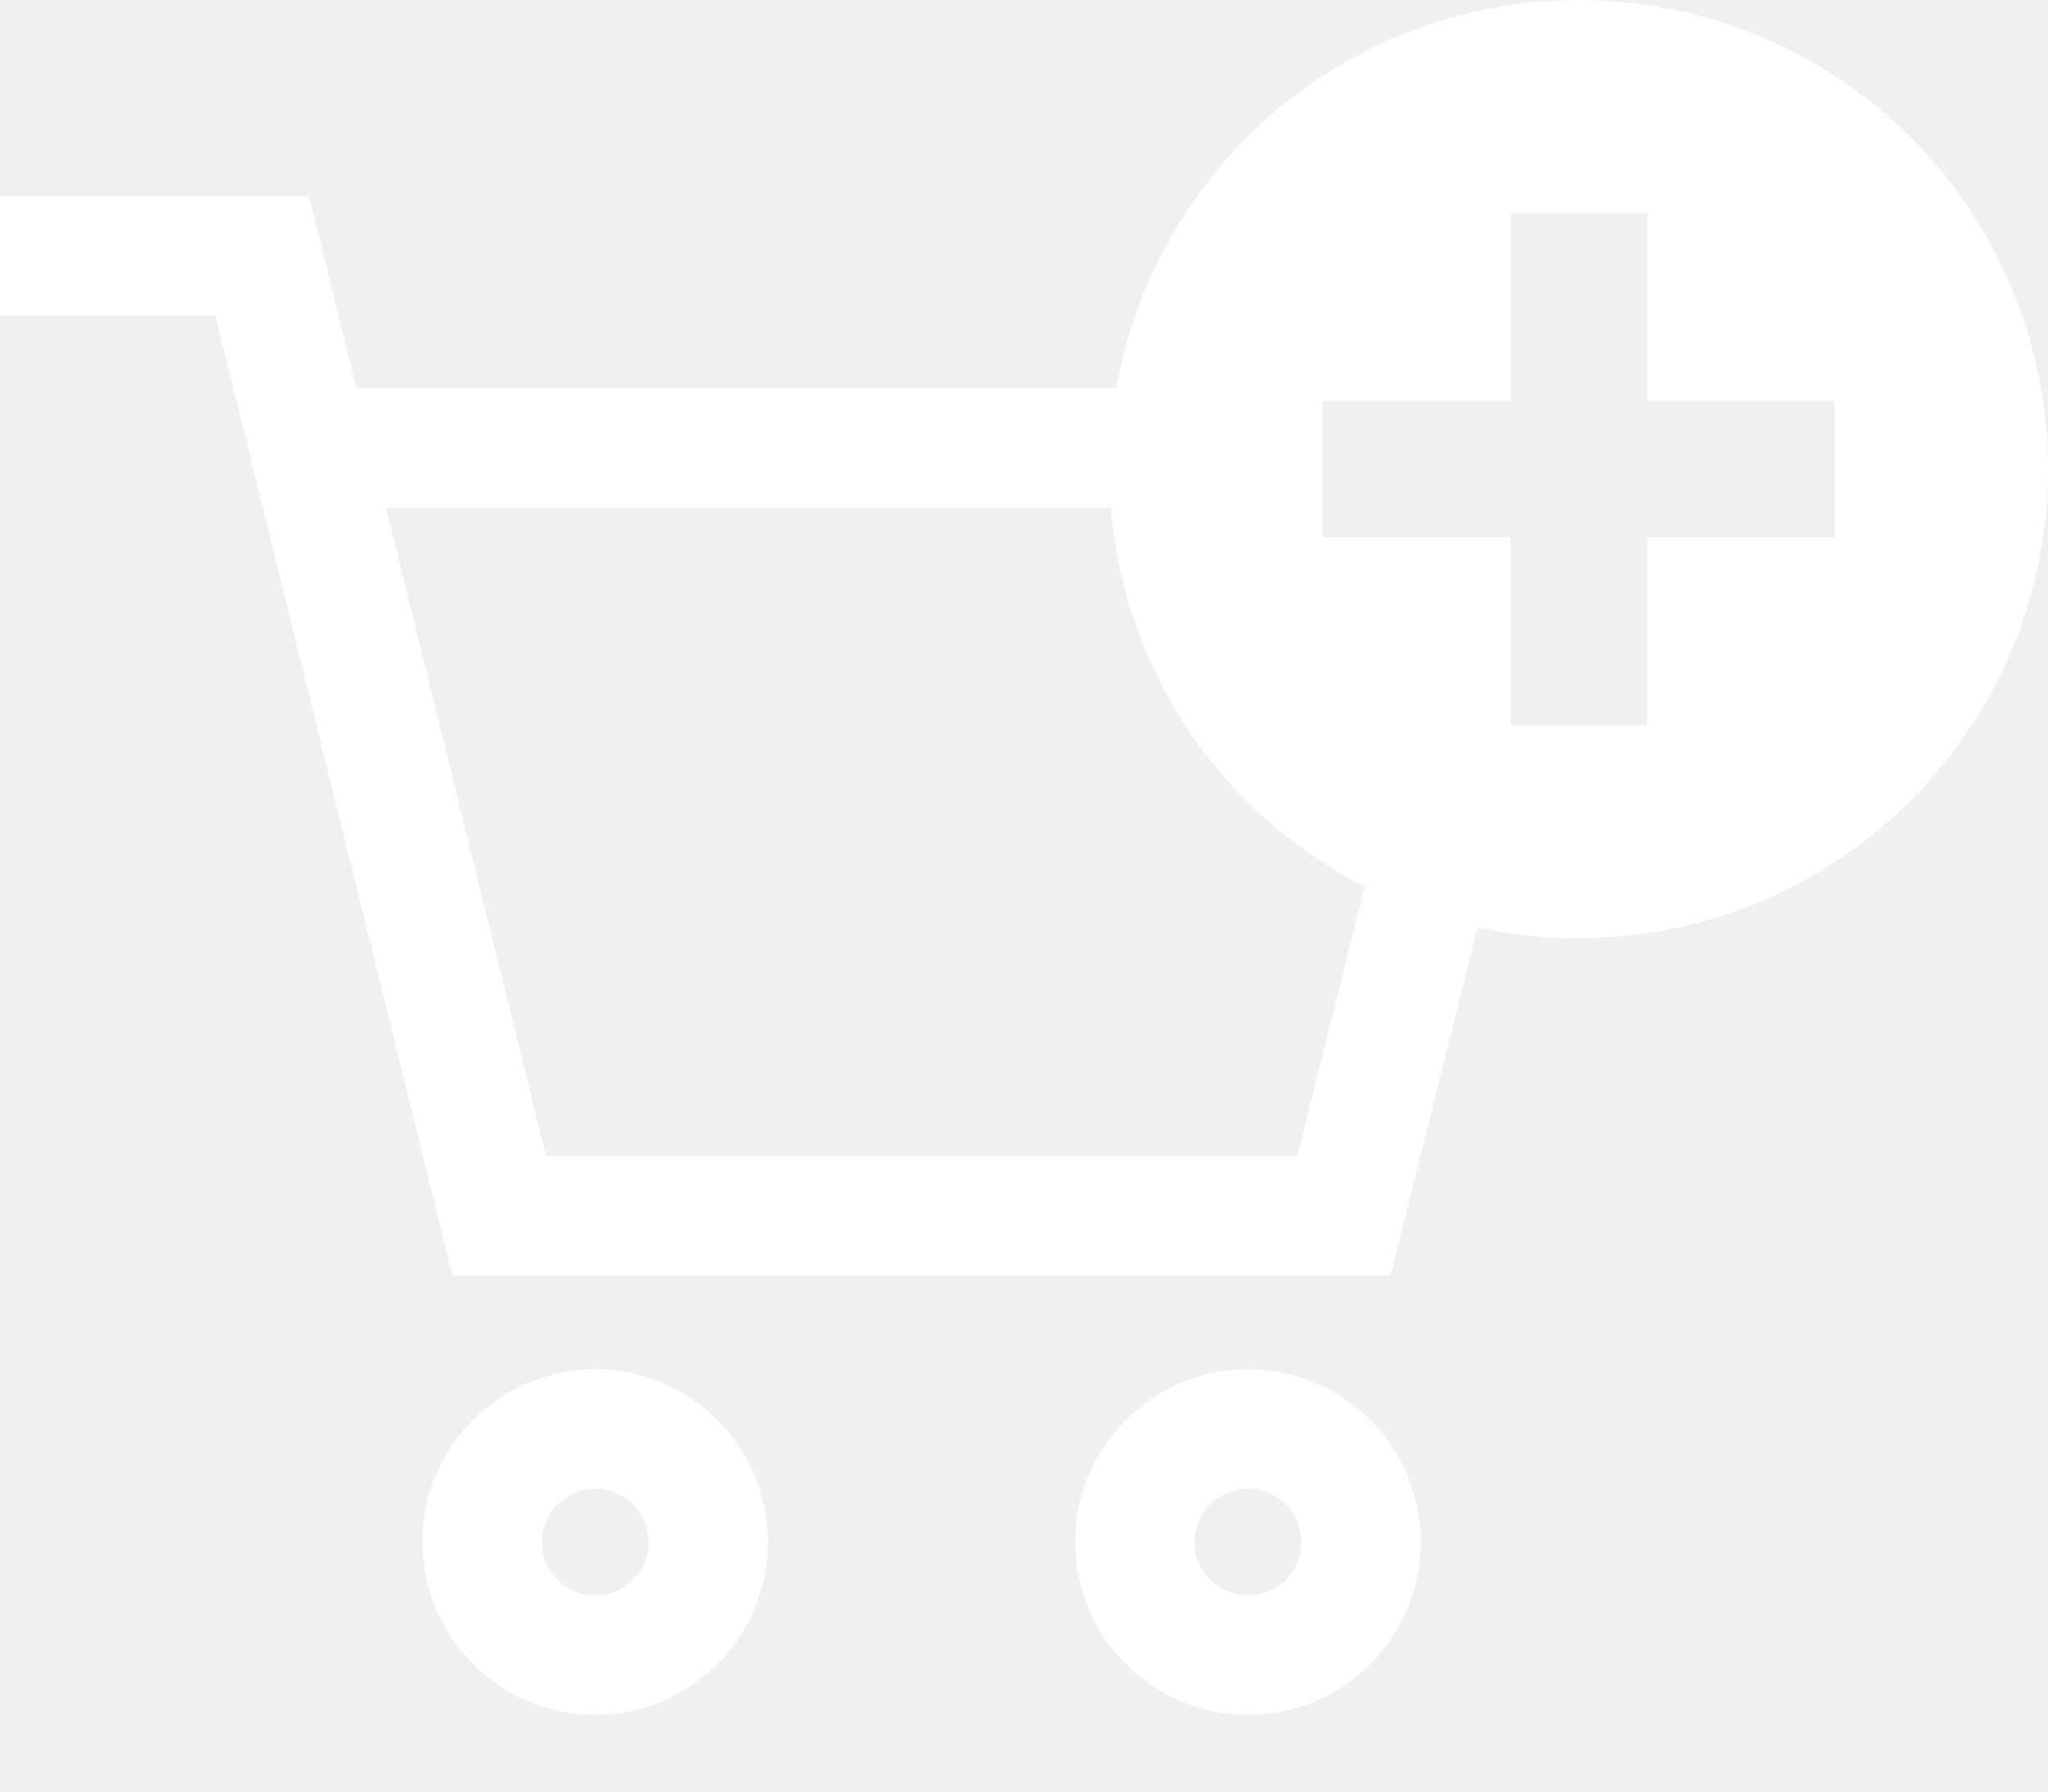
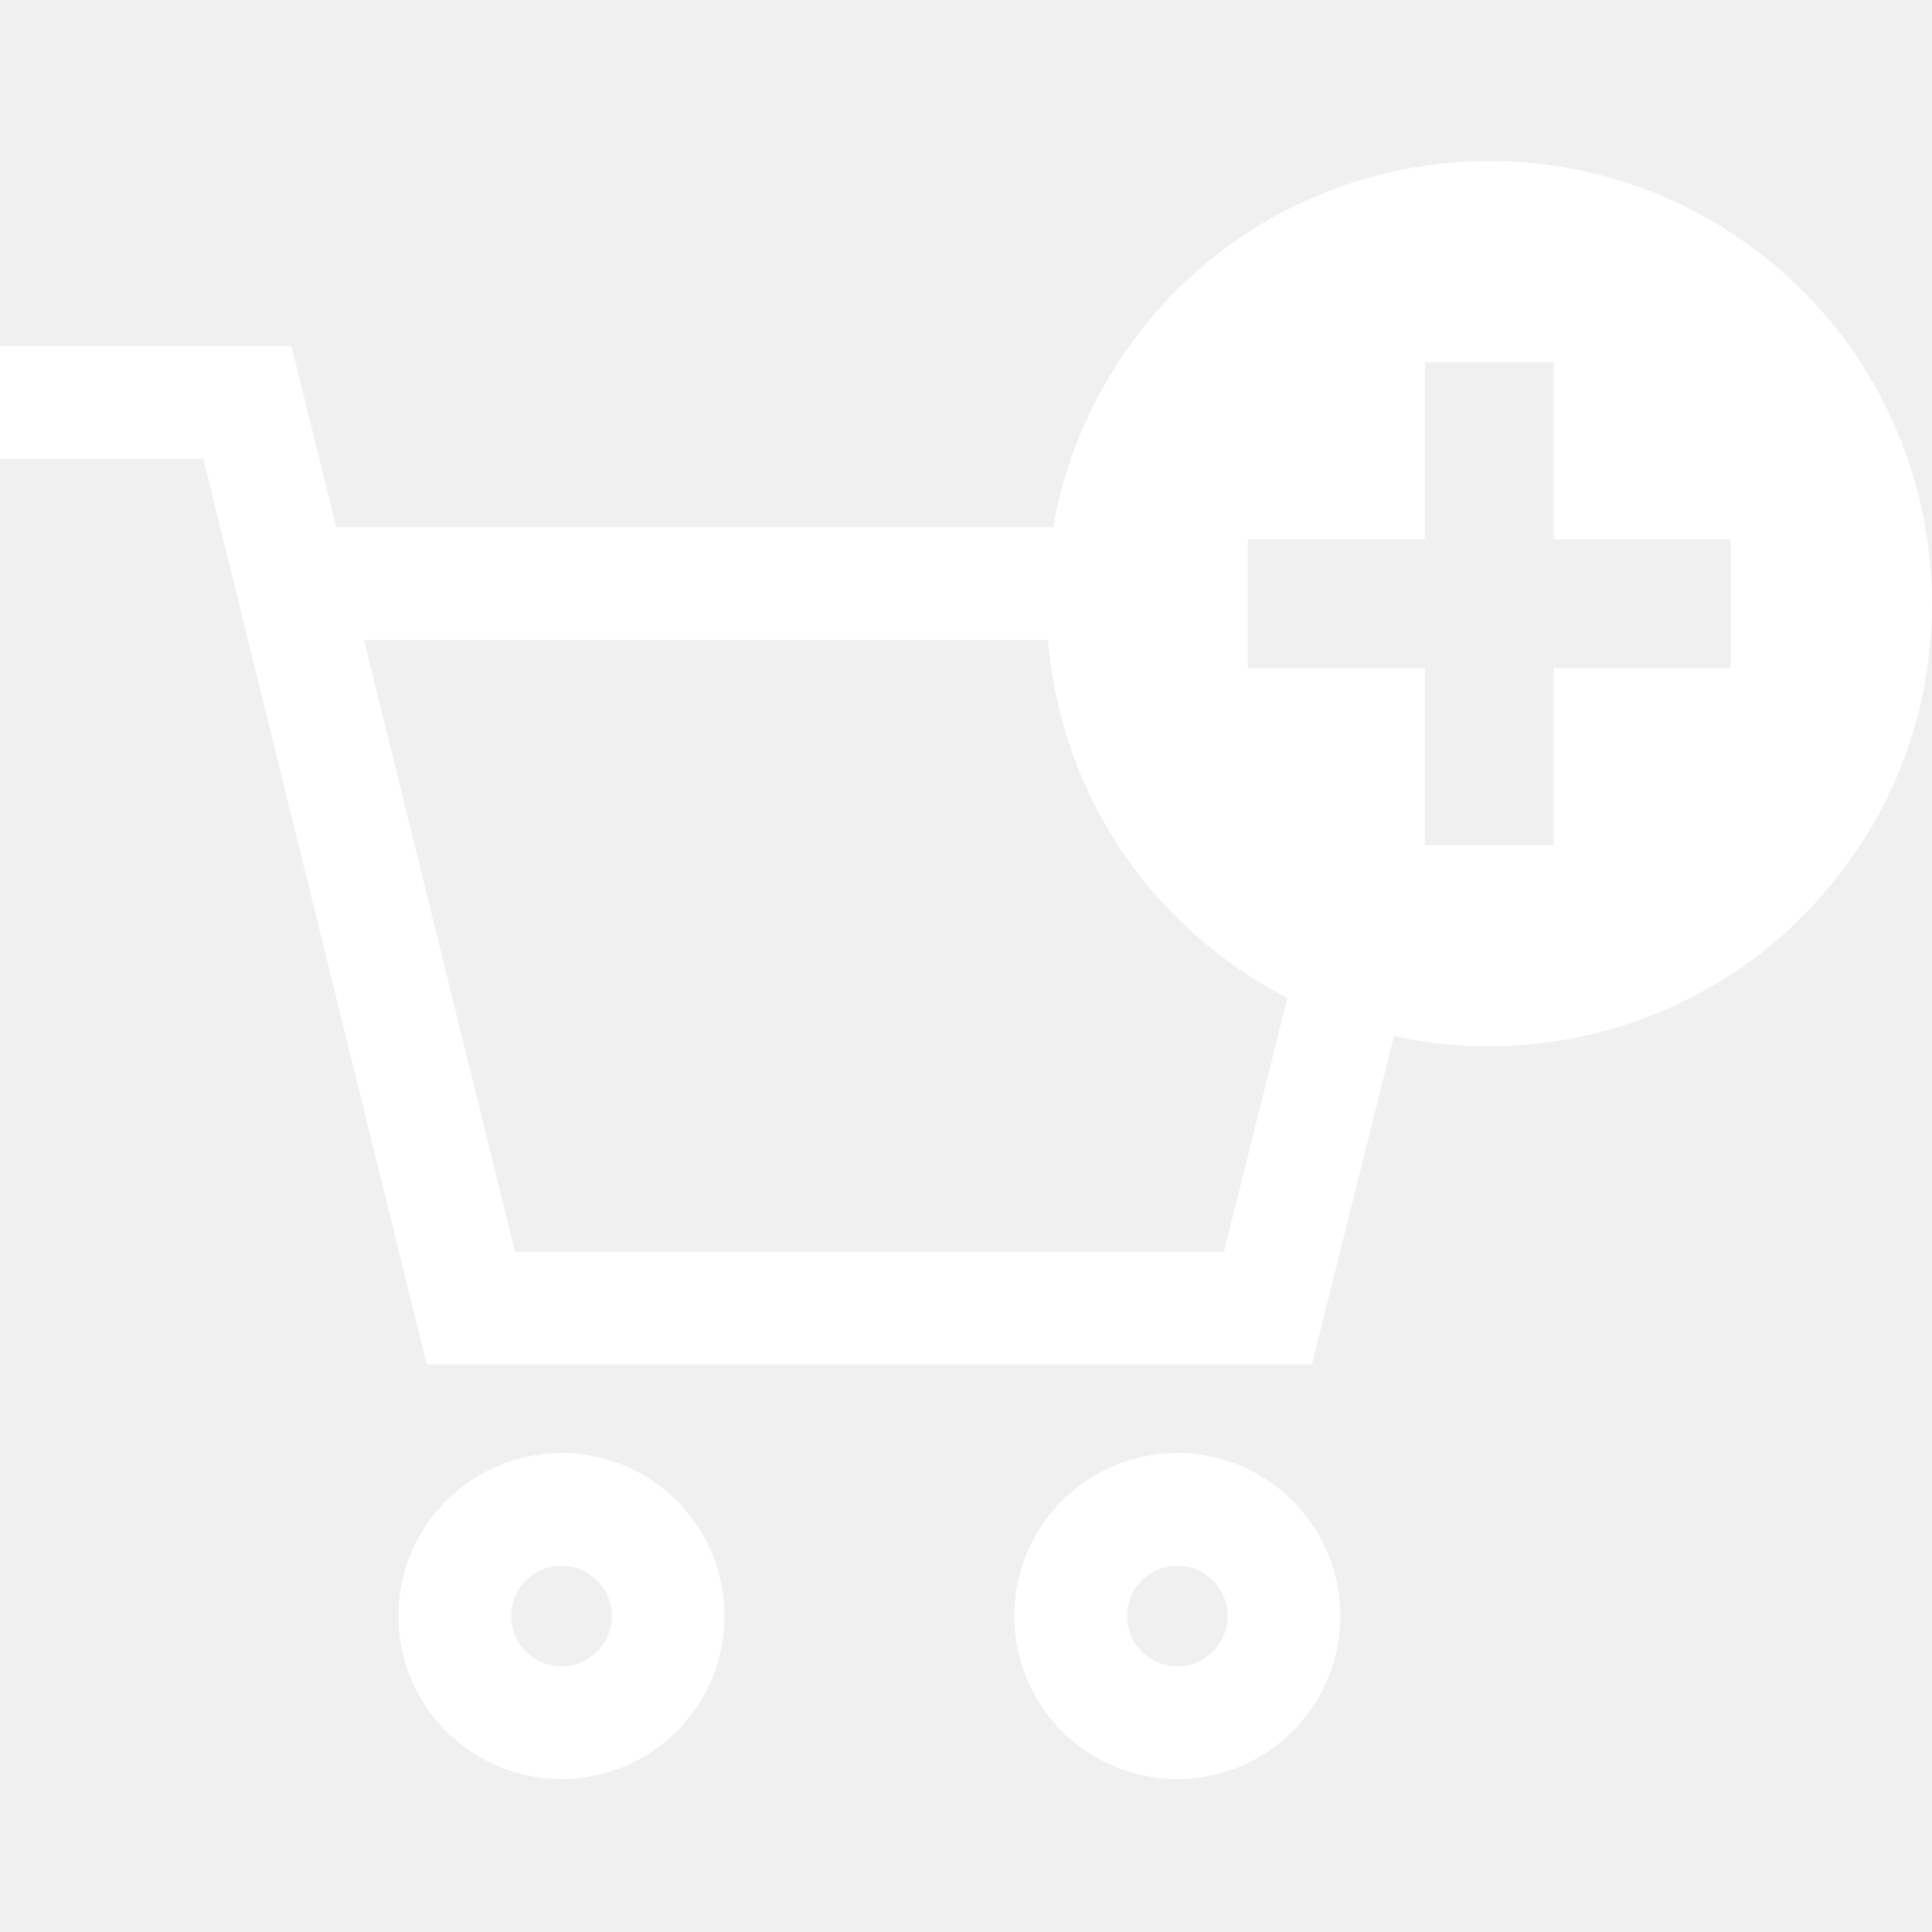
- <svg xmlns="http://www.w3.org/2000/svg" width="24" height="21" viewBox="0 0 24 21" fill="none">
-   <g id="Group 29058">
-     <g id="Group 202">
-       <path id="Subtract" fill-rule="evenodd" clip-rule="evenodd" d="M16.242 9.394L15.204 13.55H6.398L4.522 5.95H10.8H14.023C13.976 5.486 14.001 5.014 14.101 4.55H10.8H4.177L3.753 2.832L3.621 2.3H3.073H0V3.7H2.525L5.17 14.418L5.302 14.95H5.85H15.75H16.297L16.429 14.42L17.559 9.902C17.106 9.805 16.662 9.637 16.242 9.394Z" fill="white" />
-       <path id="Rectangle 376" d="M5.65 18.075C5.65 17.343 6.244 16.75 6.975 16.75C7.707 16.75 8.3 17.343 8.3 18.075C8.3 18.807 7.707 19.4 6.975 19.4C6.244 19.4 5.65 18.807 5.65 18.075Z" stroke="white" stroke-width="1.4" />
-       <rect id="Rectangle 377" x="13.3" y="16.75" width="2.65" height="2.65" rx="1.325" stroke="white" stroke-width="1.4" />
-     </g>
-     <g id="Group 29057">
-       <path id="Subtract_2" fill-rule="evenodd" clip-rule="evenodd" d="M23.116 8.483C21.469 11.034 18.064 11.764 15.513 10.118C14.311 9.34 13.513 8.177 13.18 6.896C12.803 5.455 13.009 3.864 13.882 2.515C15.529 -0.036 18.933 -0.766 21.485 0.88C24.036 2.527 24.766 5.931 23.12 8.483H23.116ZM19.3 8.5V6.3H21.5V4.7H19.3V2.5H17.7V4.7H15.5V6.3H17.7V8.5H19.3Z" fill="white" />
-     </g>
-   </g>
+ <svg xmlns="http://www.w3.org/2000/svg" width="24" height="24" viewBox="0 0 24 24" fill="none">
+   <path fill-rule="evenodd" clip-rule="evenodd" d="M16.242 11.394L15.204 15.55H6.398L4.522 7.95H10.8H14.023C13.976 7.486 14.001 7.014 14.101 6.55H10.8H4.177L3.753 4.832L3.621 4.3H3.073H0V5.7H2.525L5.17 16.418L5.302 16.95H5.85H15.75H16.297L16.429 16.42L17.559 11.902C17.106 11.805 16.662 11.637 16.242 11.394Z" fill="white" />
+   <path d="M5.65 20.075C5.65 19.343 6.244 18.75 6.975 18.75C7.707 18.75 8.3 19.343 8.3 20.075C8.3 20.807 7.707 21.4 6.975 21.4C6.244 21.4 5.65 20.807 5.65 20.075Z" stroke="white" stroke-width="1.4" />
+   <rect x="13.3" y="18.75" width="2.65" height="2.65" rx="1.325" stroke="white" stroke-width="1.4" />
+   <path fill-rule="evenodd" clip-rule="evenodd" d="M23.116 10.483C21.469 13.034 18.064 13.764 15.513 12.118C14.311 11.34 13.513 10.177 13.18 8.896C12.803 7.455 13.009 5.864 13.882 4.515C15.529 1.964 18.933 1.234 21.485 2.88C24.036 4.527 24.766 7.931 23.12 10.483H23.116ZM19.3 10.5V8.3H21.5V6.7H19.3V4.5H17.7V6.7H15.5V8.3H17.7V10.5H19.3Z" fill="white" />
</svg>
